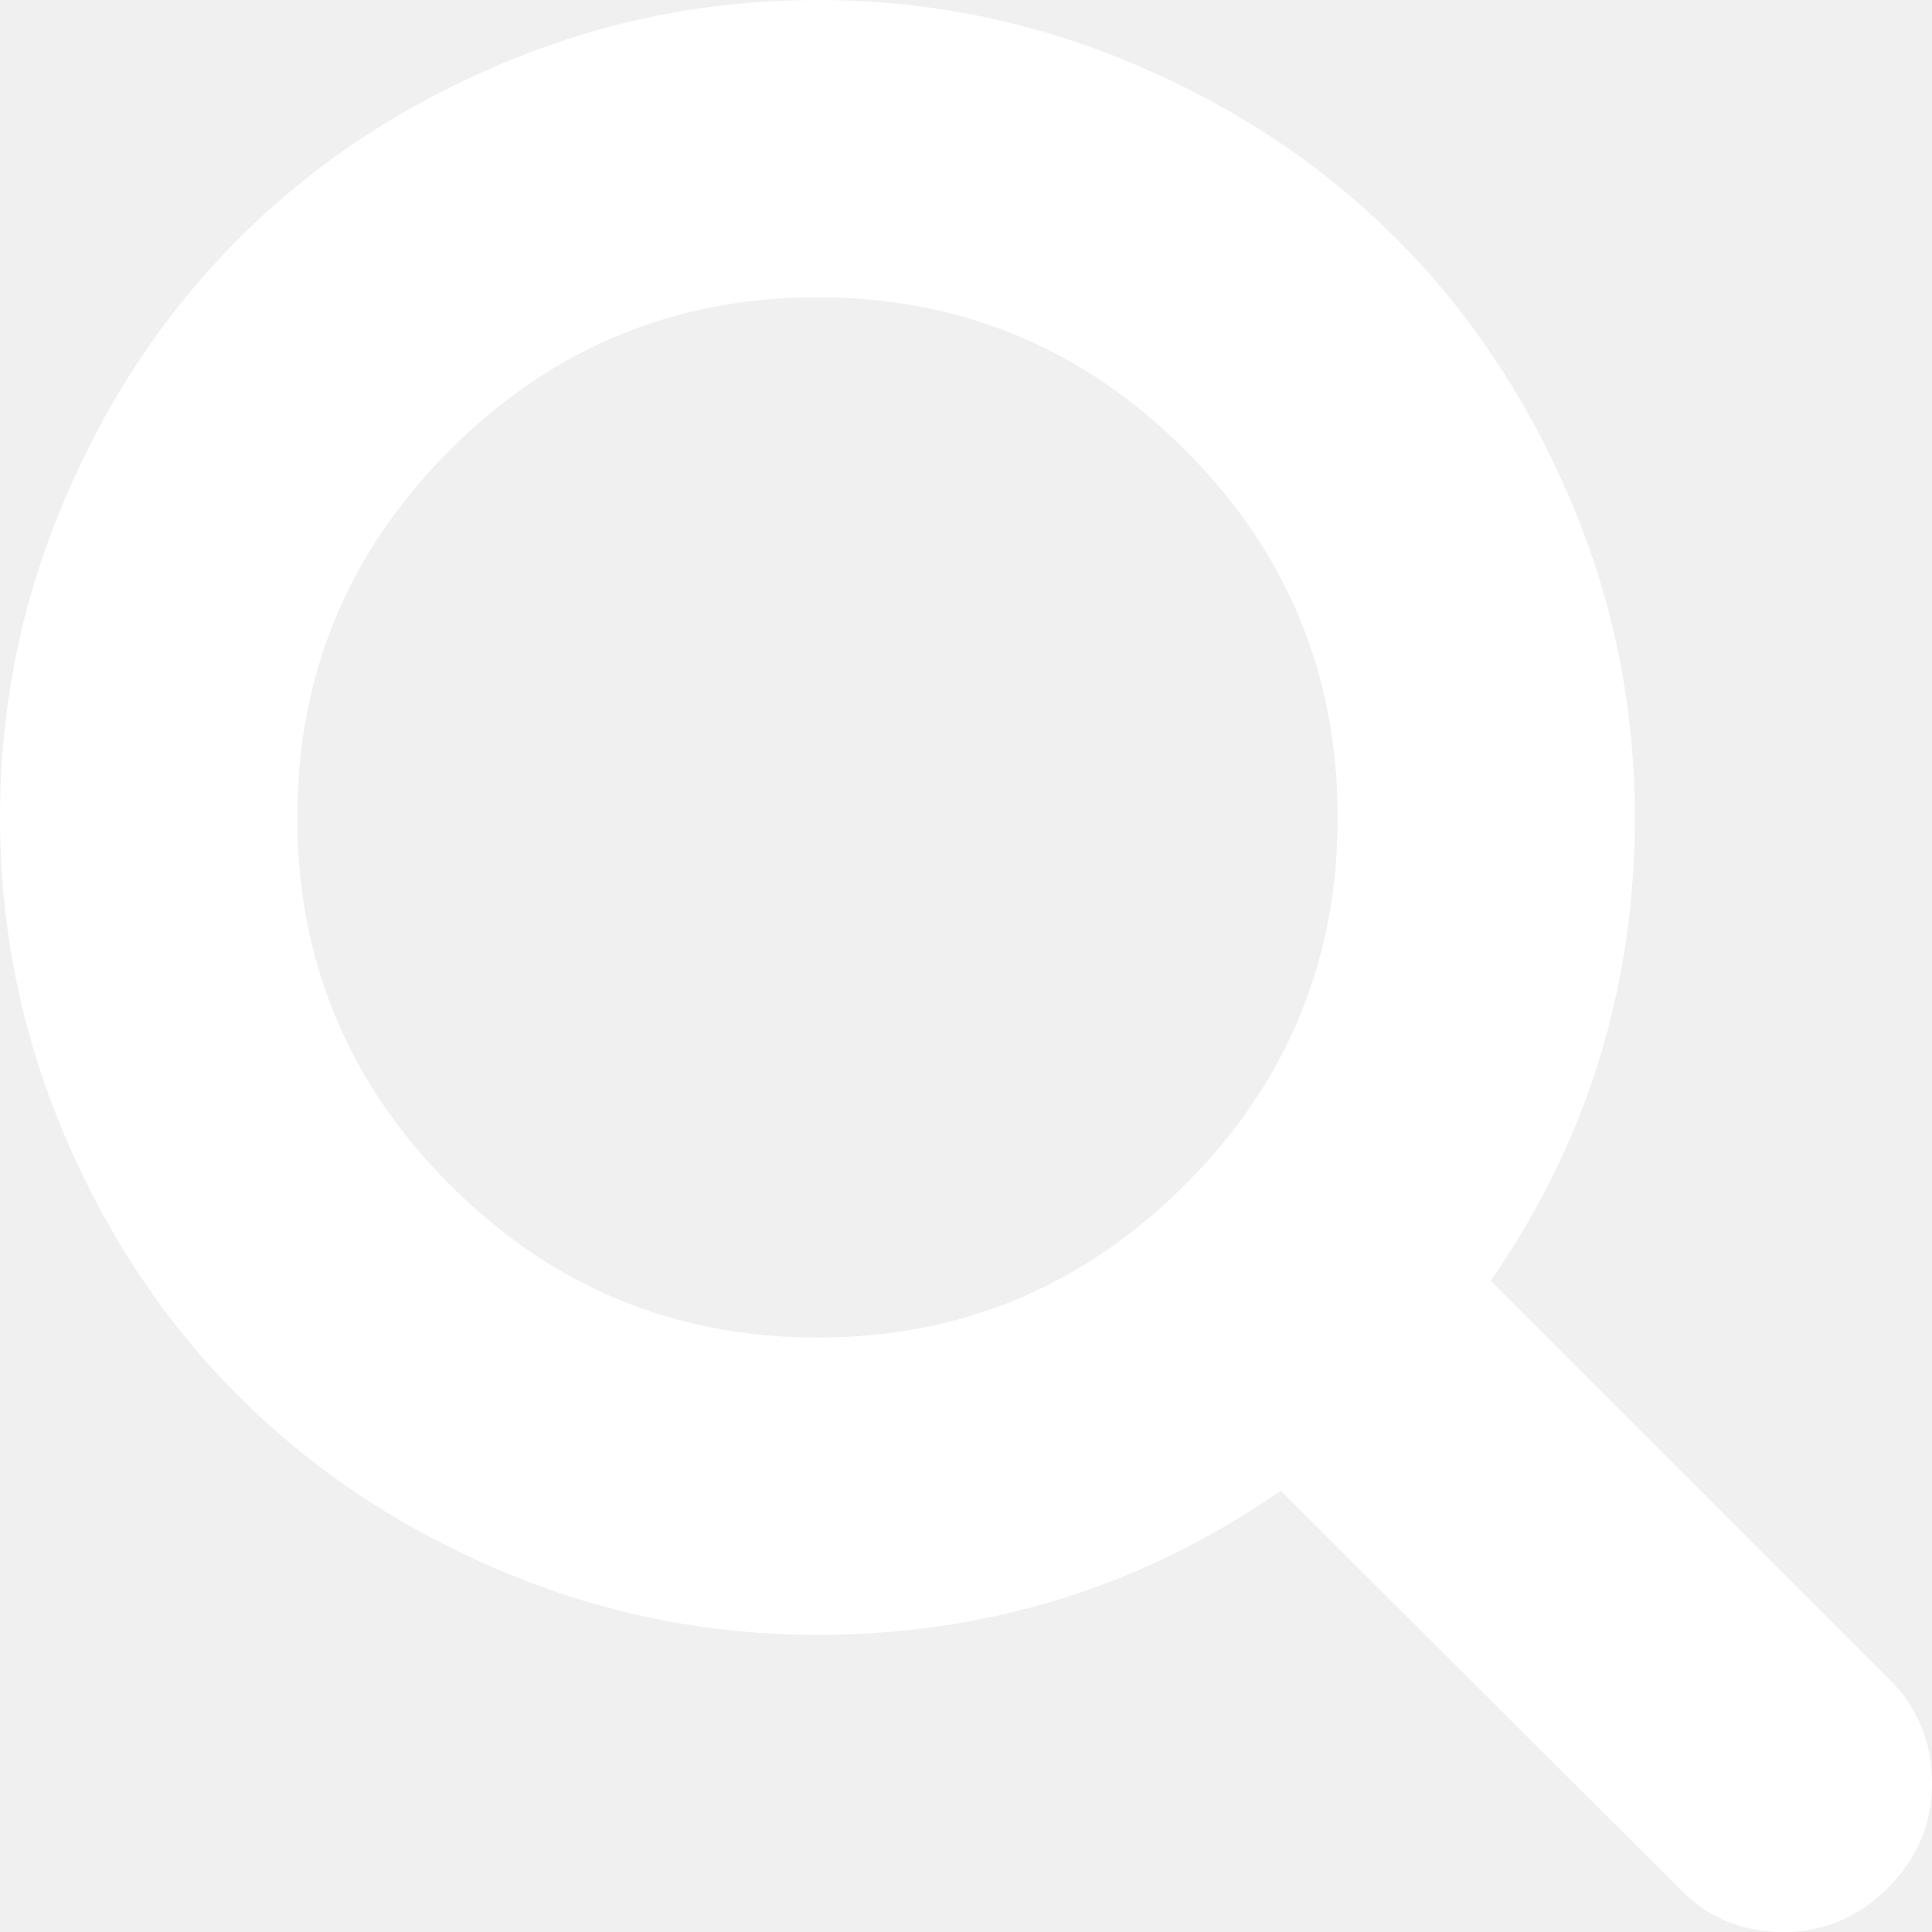
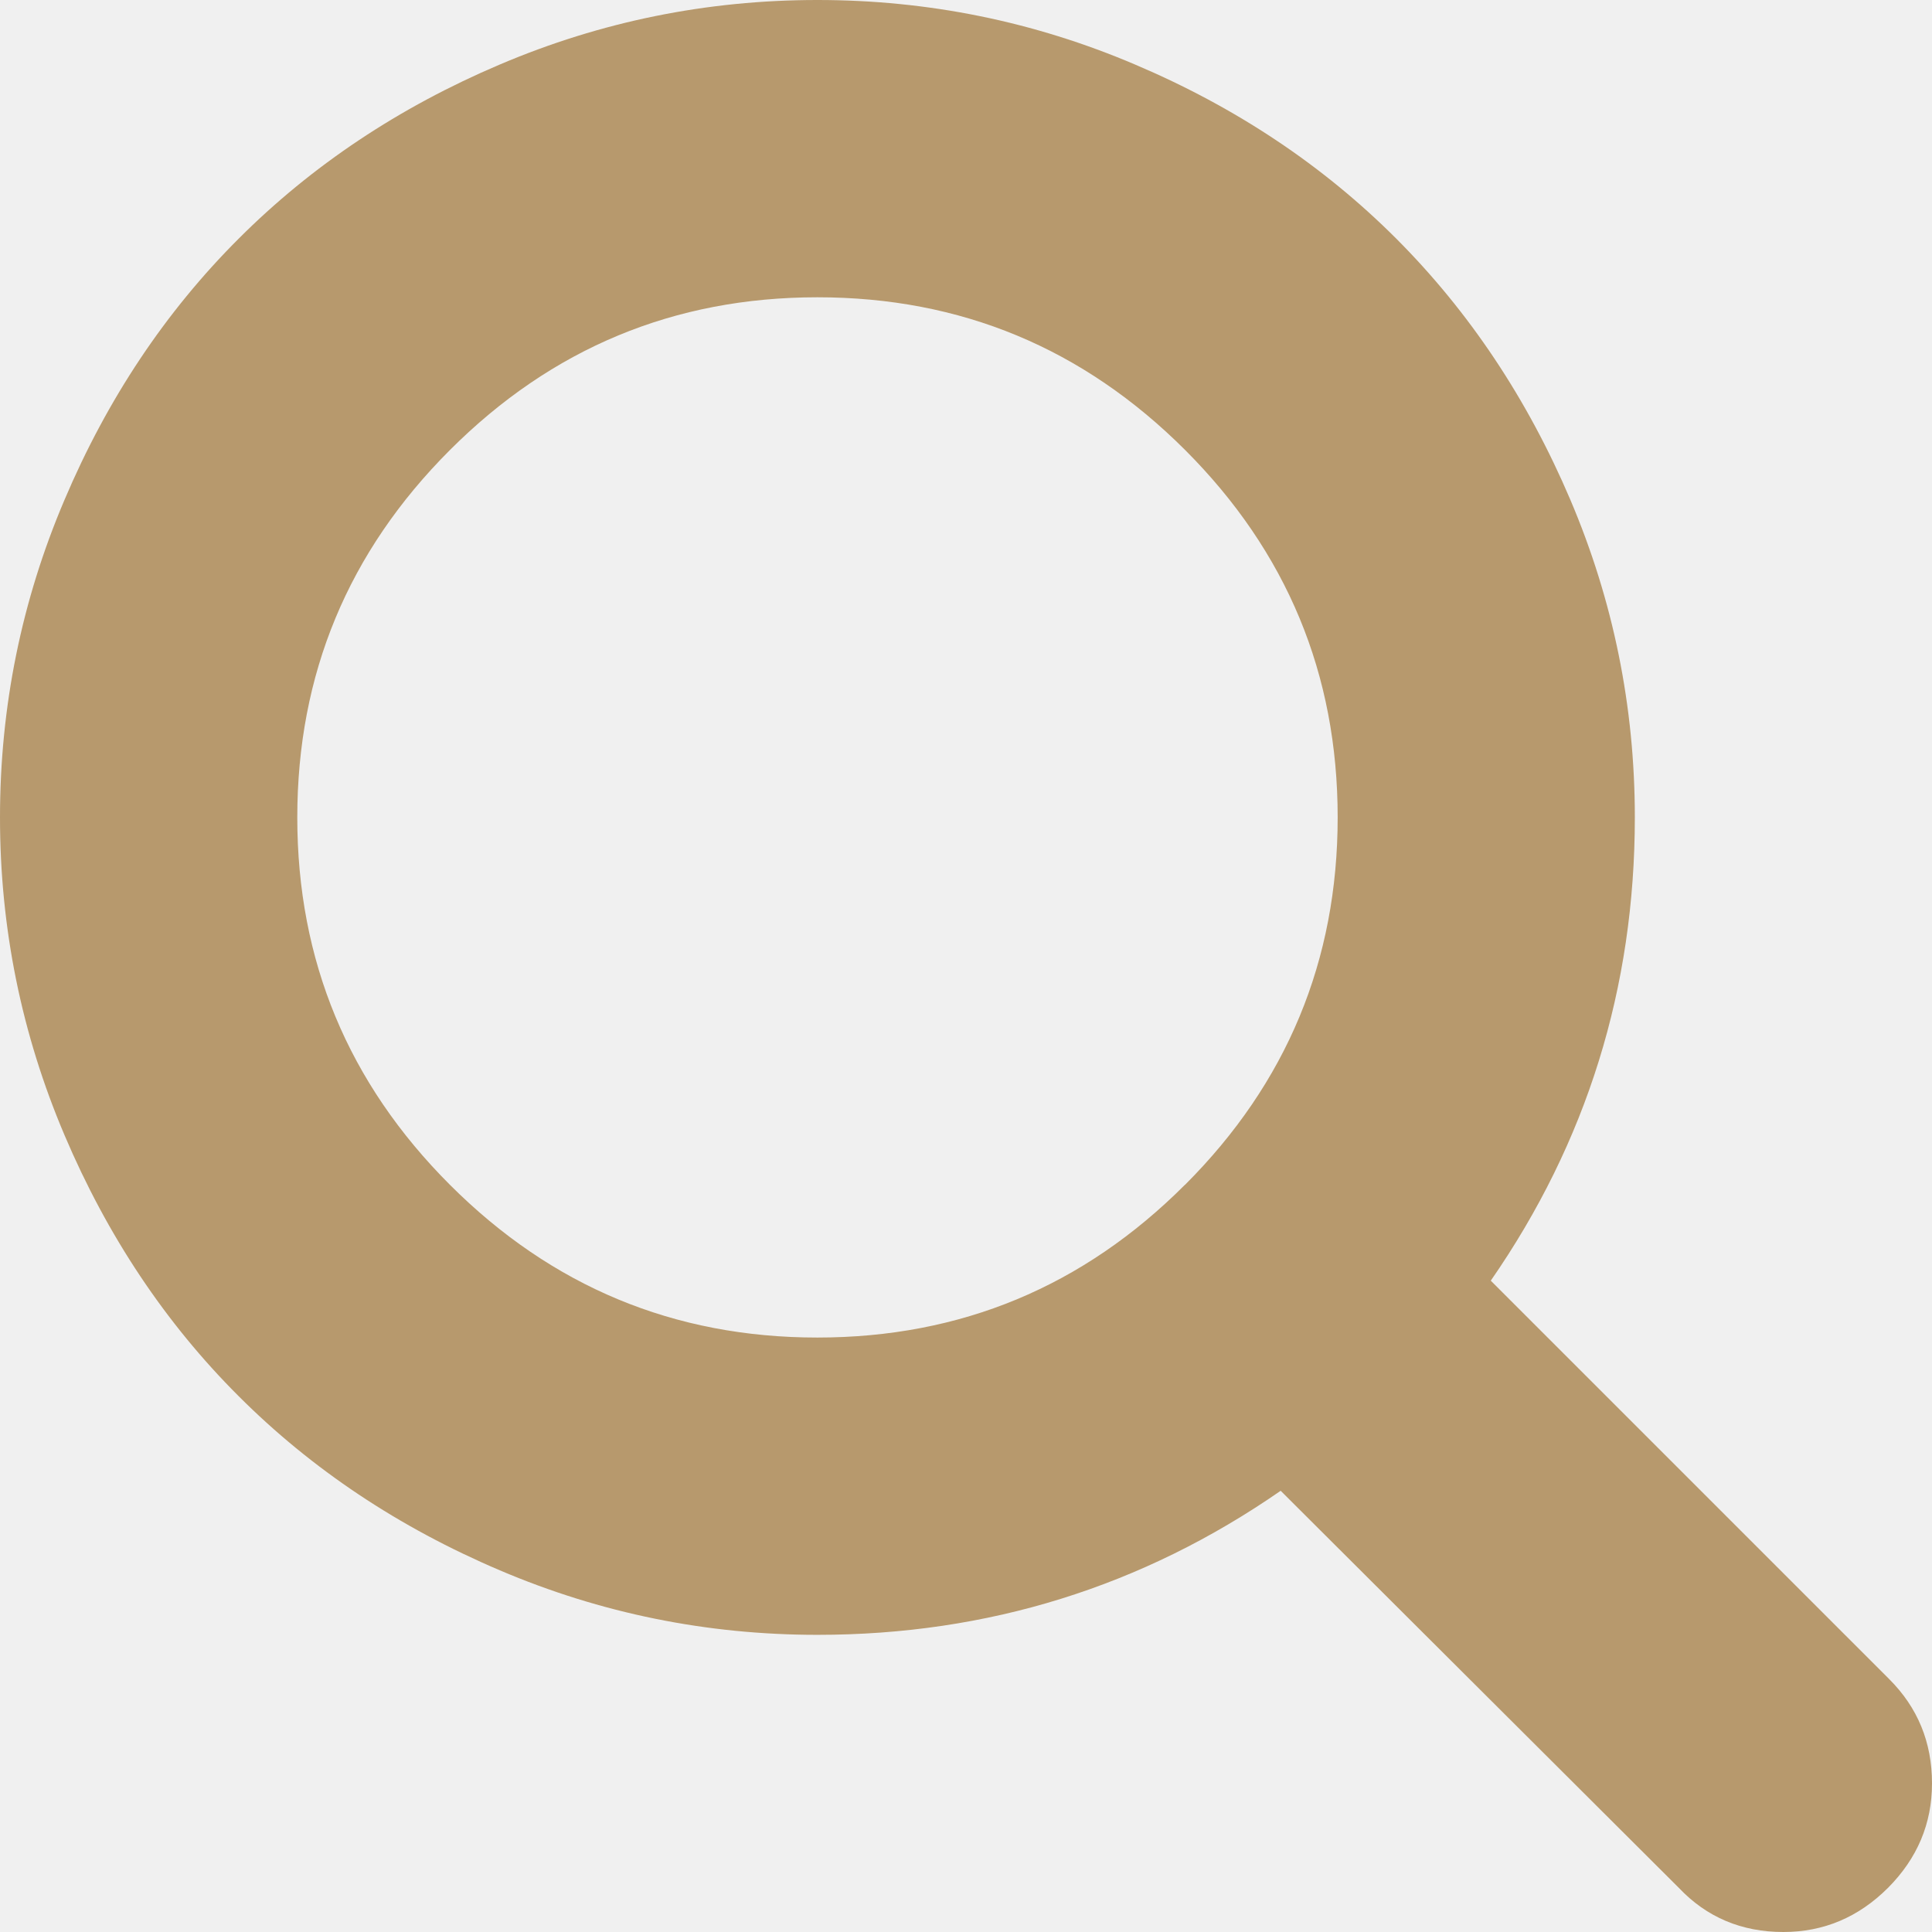
<svg xmlns="http://www.w3.org/2000/svg" width="16" height="16" viewBox="0 0 16 16">
  <g fill="none" fill-rule="evenodd">
-     <g fill="#FFF" fill-rule="nonzero">
-       <path d="M15.644 13.904l-3.298-3.298c.795-1.147 1.193-2.426 1.193-3.837 0-.916-.178-1.793-.534-2.63-.356-.836-.837-1.557-1.442-2.163C10.957 1.37 10.236.889 9.399.534 8.563.178 7.686 0 6.77 0c-.916 0-1.793.178-2.63.534-.836.355-1.557.836-2.163 1.442C1.37 2.582.889 3.303.534 4.14.178 4.976 0 5.853 0 6.77c0 .916.178 1.792.534 2.63.355.836.836 1.557 1.442 2.162.606.606 1.327 1.087 2.164 1.443.836.356 1.713.534 2.63.534 1.41 0 2.689-.398 3.836-1.193l3.298 3.289c.23.243.519.365.865.365.334 0 .622-.122.866-.365.243-.244.365-.532.365-.866 0-.34-.118-.628-.356-.865zM9.813 9.812c-.843.844-1.858 1.265-3.044 1.265s-2.2-.422-3.043-1.265S2.462 7.955 2.462 6.77c0-1.186.421-2.2 1.264-3.043S5.583 2.462 6.77 2.462c1.186 0 2.2.421 3.044 1.264.843.843 1.264 1.857 1.264 3.043 0 1.186-.421 2.2-1.264 3.043z" />
+     <g fill="#B7996D" fill-rule="nonzero">
+       <g>
+         <g>
+           <path d="M15.644 13.904l-3.298-3.298c.795-1.147 1.193-2.426 1.193-3.837 0-.916-.178-1.793-.534-2.63-.356-.836-.837-1.557-1.442-2.163C10.957 1.37 10.236.889 9.399.534 8.563.178 7.686 0 6.77 0c-.916 0-1.793.178-2.63.534-.836.355-1.557.836-2.163 1.442C1.37 2.582.889 3.303.534 4.14.178 4.976 0 5.853 0 6.77c0 .916.178 1.792.534 2.63.355.836.836 1.557 1.442 2.162.606.606 1.327 1.087 2.164 1.443.836.356 1.713.534 2.63.534 1.41 0 2.689-.398 3.836-1.193l3.298 3.289c.23.243.519.365.865.365.334 0 .622-.122.866-.365.243-.244.365-.532.365-.866 0-.34-.118-.628-.356-.865zM9.813 9.812c-.843.844-1.858 1.265-3.044 1.265s-2.2-.422-3.043-1.265S2.462 7.955 2.462 6.77c0-1.186.421-2.2 1.264-3.043S5.583 2.462 6.77 2.462c1.186 0 2.2.421 3.044 1.264.843.843 1.264 1.857 1.264 3.043 0 1.186-.421 2.2-1.264 3.043z" transform="translate(-1409 -3450) translate(0 3067) translate(1409 383)" />
+         </g>
+       </g>
    </g>
  </g>
</svg>
